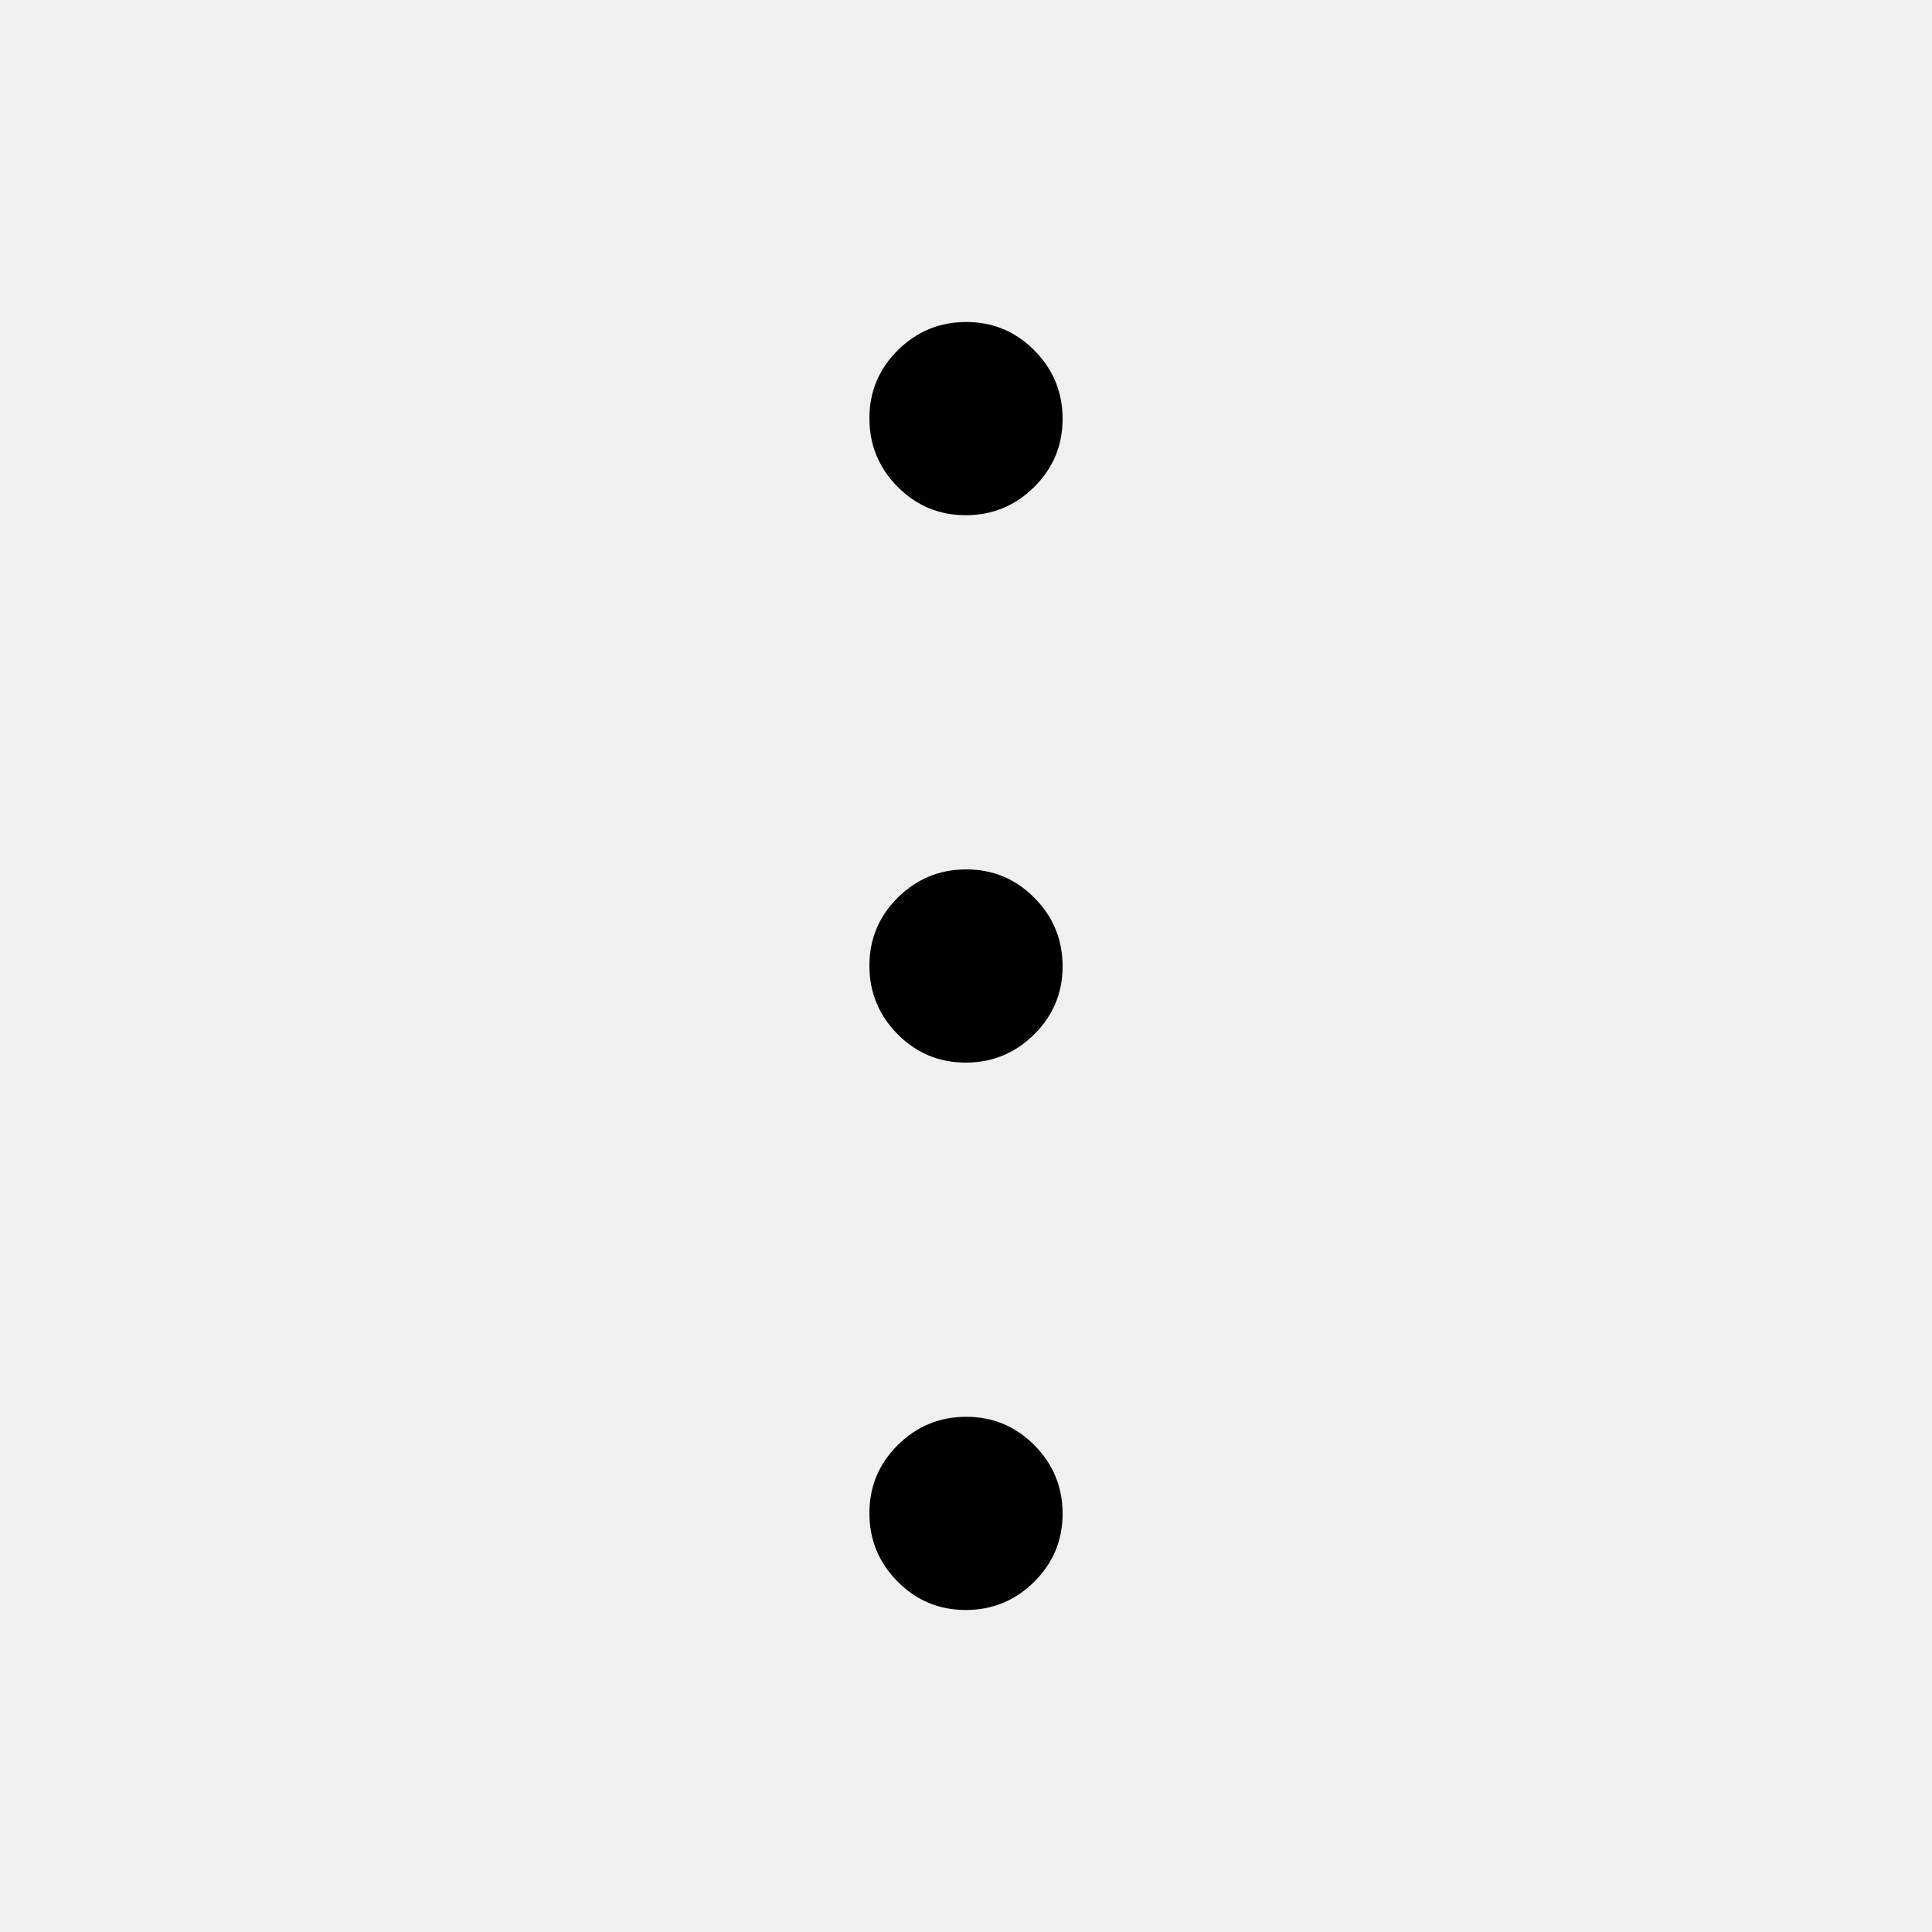
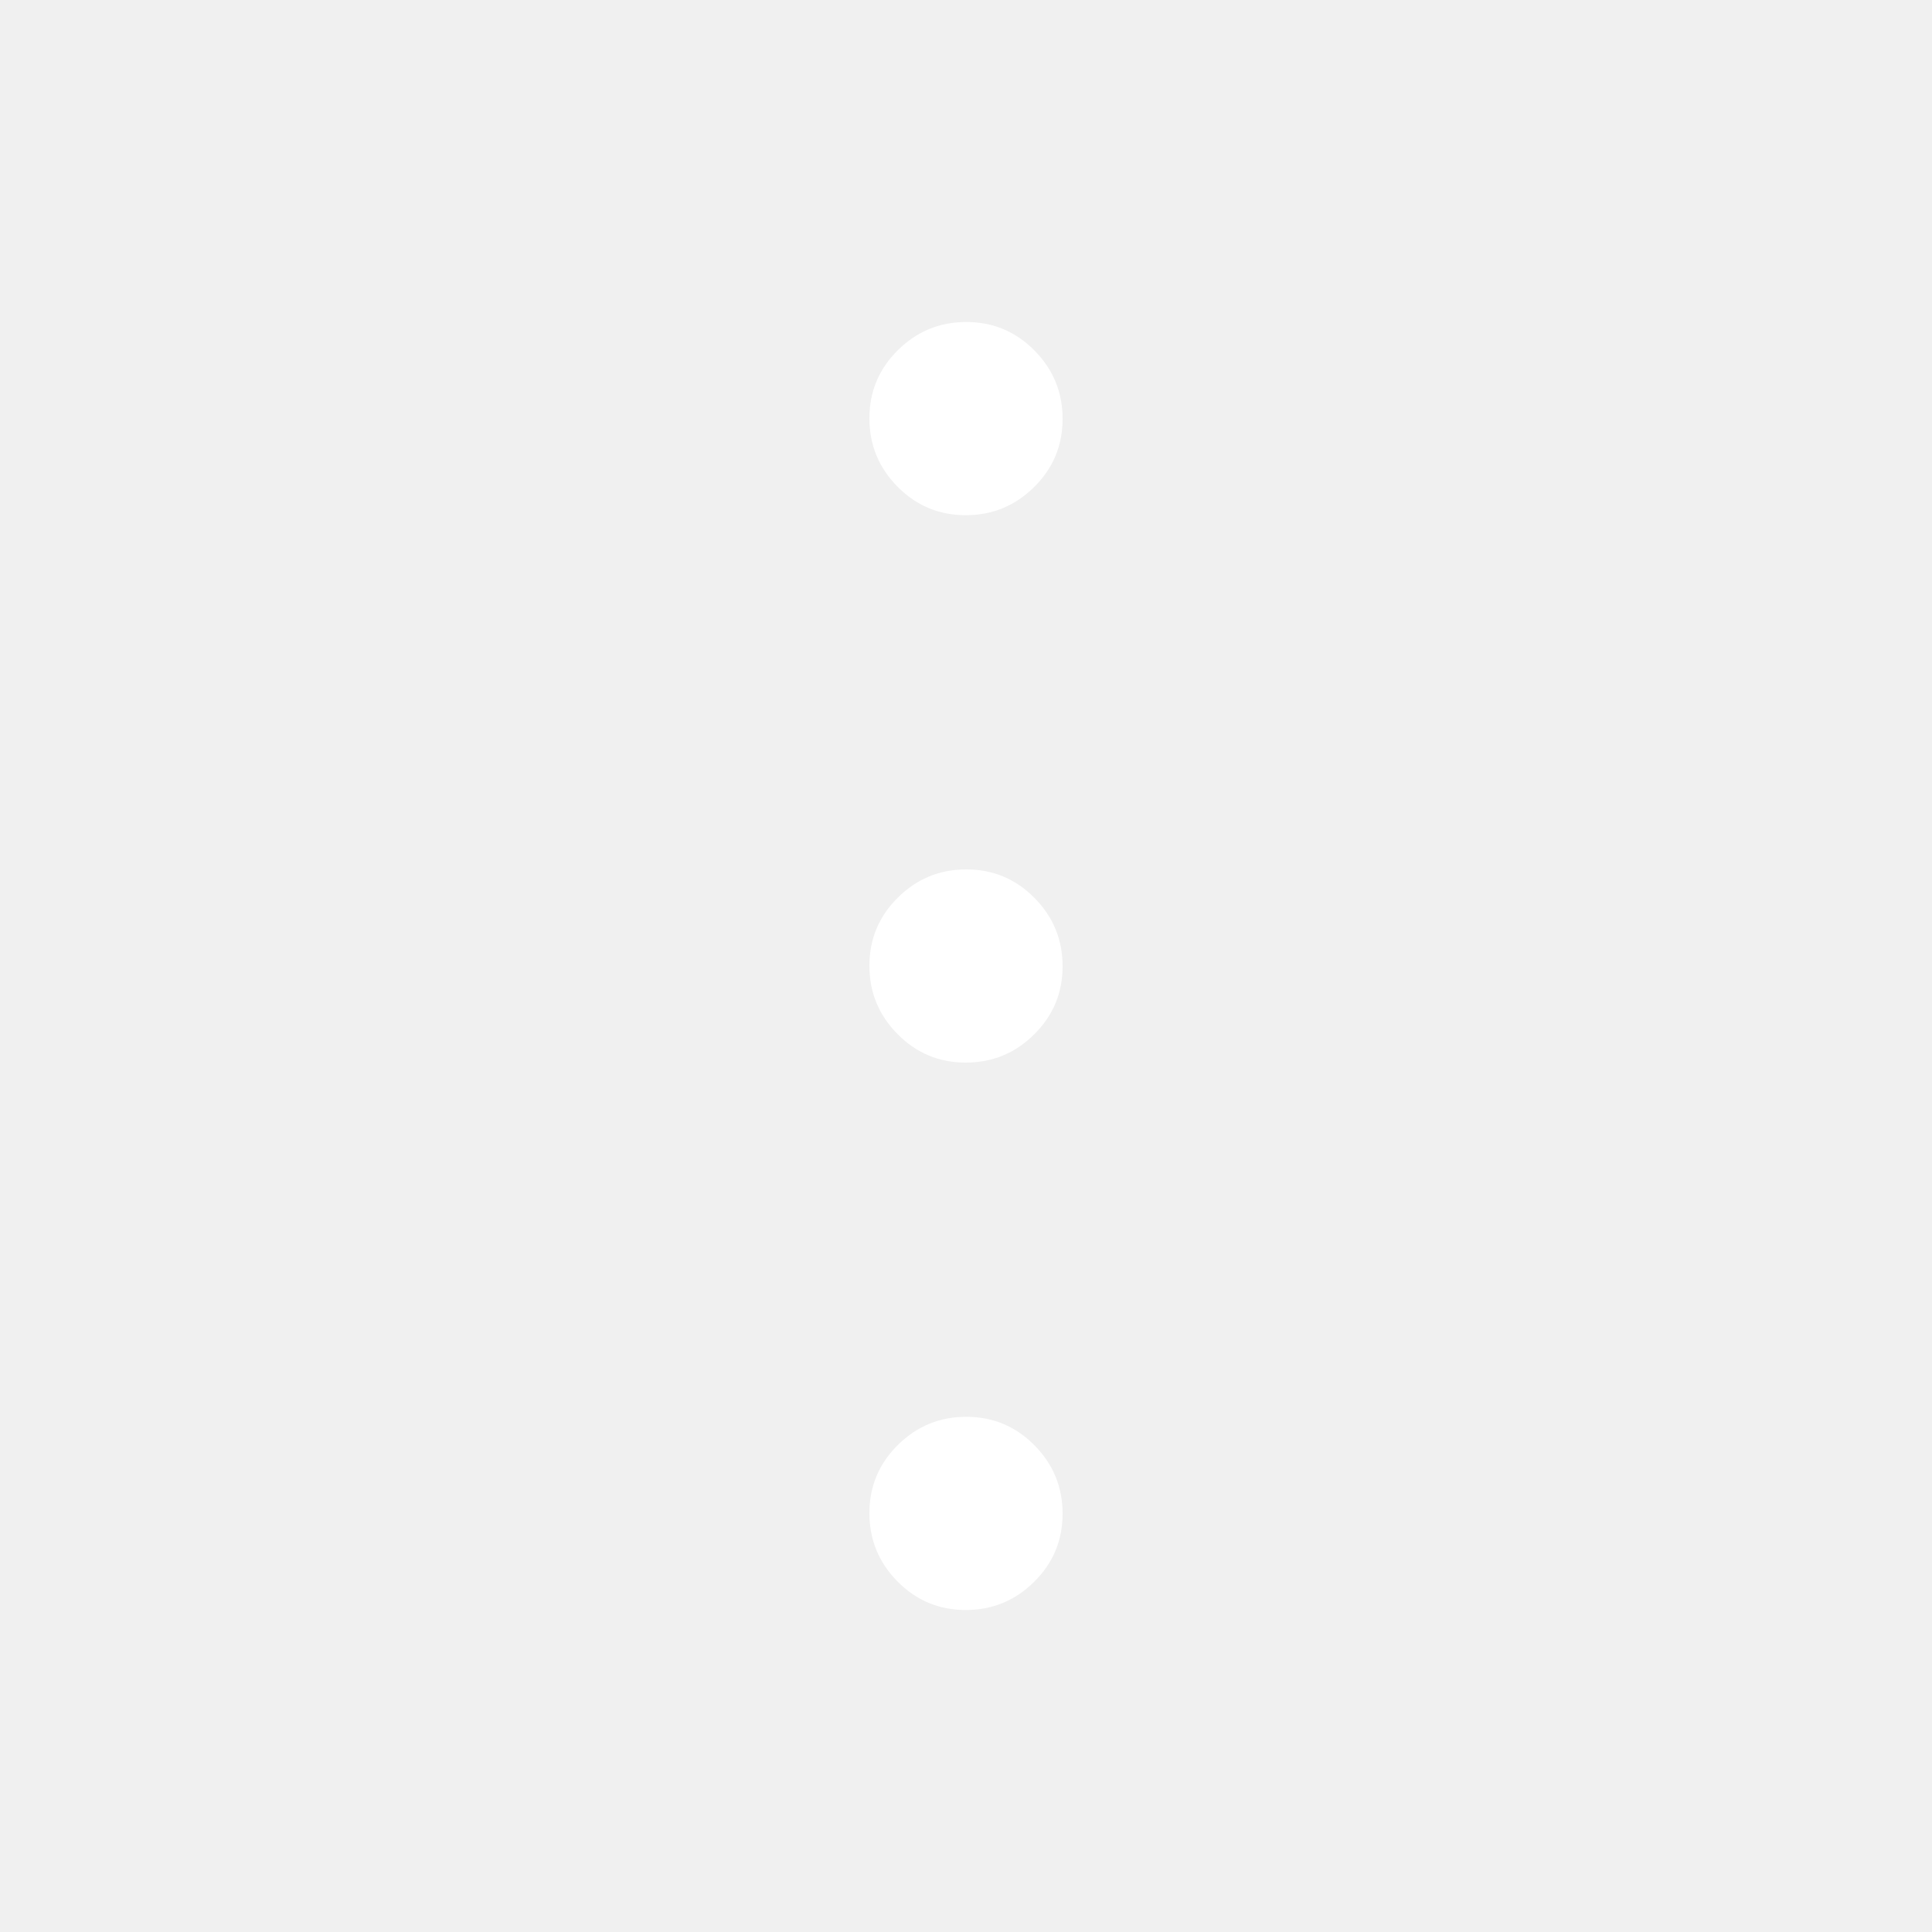
- <svg xmlns="http://www.w3.org/2000/svg" height="48" viewBox="0 -960 960 960" width="48" fill="#000000">
+ <svg xmlns="http://www.w3.org/2000/svg" height="48" viewBox="0 -960 960 960" width="48" fill=" #fff">
  <path d="M479.86-160Q460-160 446-174.14t-14-34Q432-228 446.14-242t34-14Q500-256 514-241.86t14 34Q528-188 513.86-174t-34 14Zm0-272Q460-432 446-446.14t-14-34Q432-500 446.14-514t34-14Q500-528 514-513.86t14 34Q528-460 513.86-446t-34 14Zm0-272Q460-704 446-718.14t-14-34Q432-772 446.14-786t34-14Q500-800 514-785.86t14 34Q528-732 513.86-718t-34 14Z" />
</svg>
